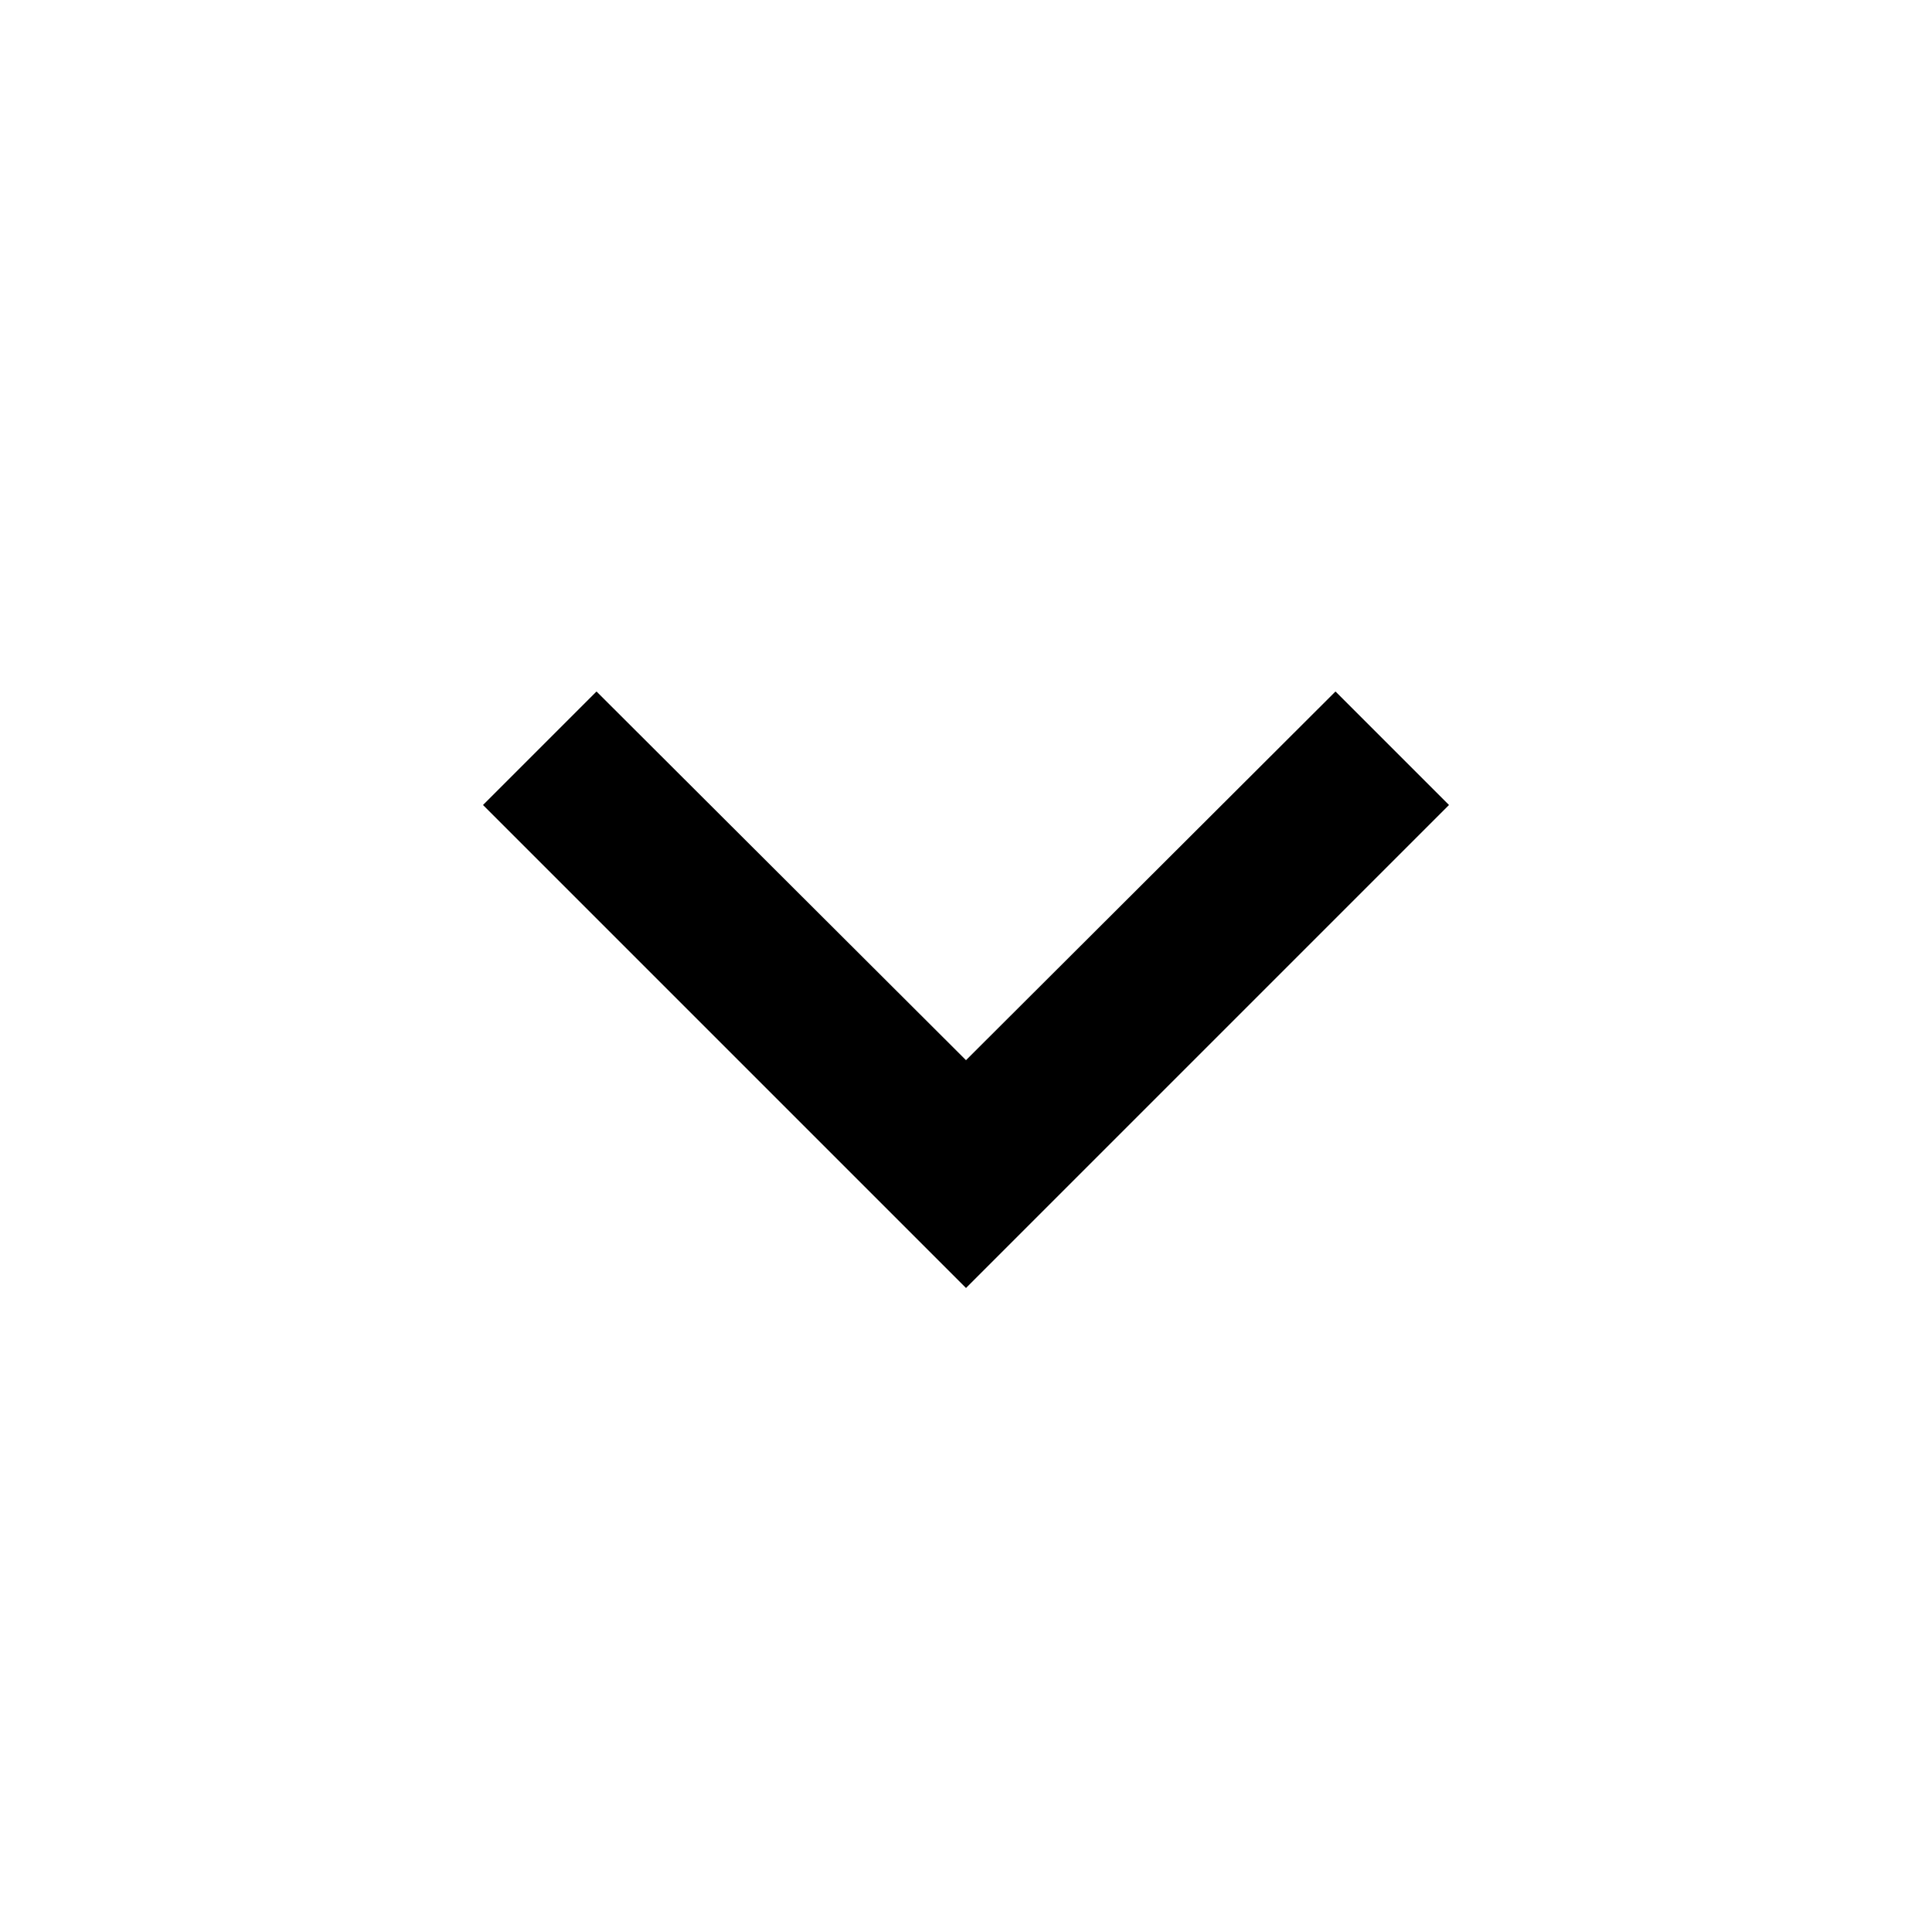
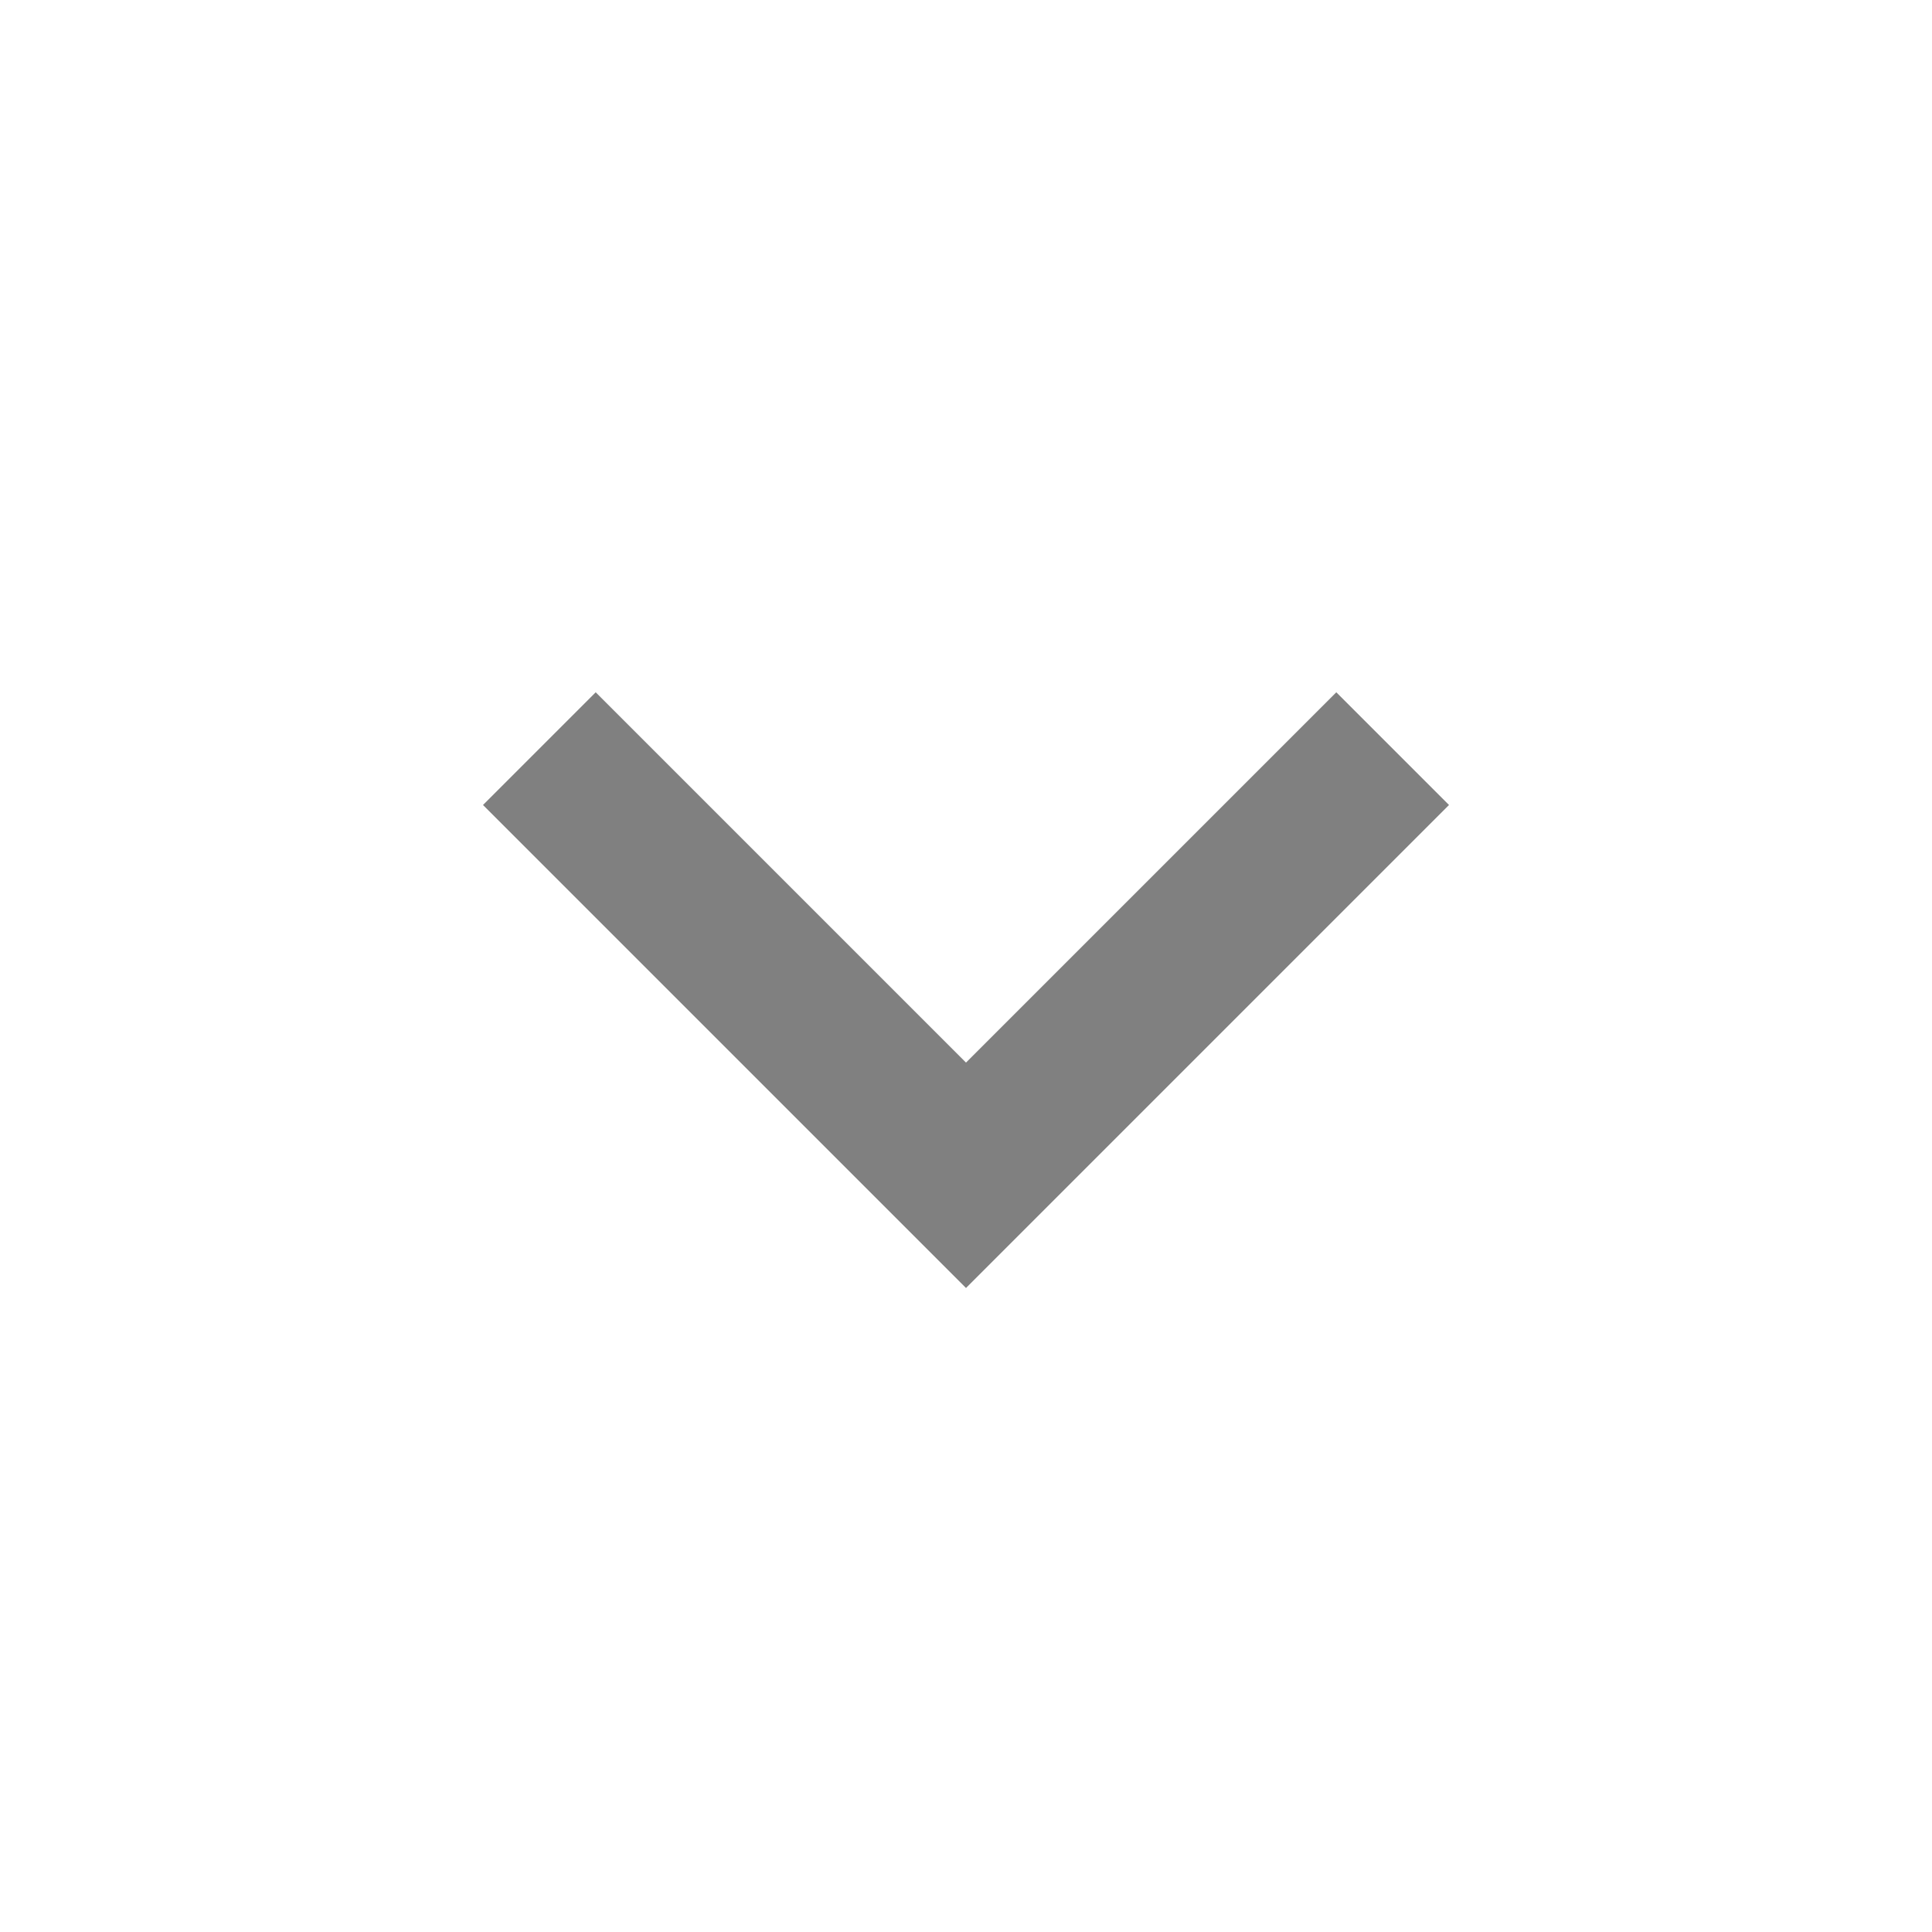
- <svg xmlns="http://www.w3.org/2000/svg" height="24px" viewBox="0 0 24 24" width="24px" fill="#000000">
-   <path d="M0 0h24v24H0V0z" fill="none" />
-   <path d="M7.41 8.59L12 13.17l4.59-4.58L18 10l-6 6-6-6 1.41-1.41z" />
+ <svg xmlns="http://www.w3.org/2000/svg" version="1.1" id="Layer_1" x="0px" y="0px" viewBox="0 0 24 24" style="enable-background:new 0 0 24 24;" xml:space="preserve">
+   <style type="text/css">
+ 	.st0{fill:none;}
+ 	.st1{fill:#808080;}
+ </style>
+   <path class="st0" d="M0,0h24v24H0V0z" />
+   <path class="st1" d="M7.4,8.6l4.6,4.6l4.6-4.6L18,10l-6,6l-6-6L7.4,8.6z" />
</svg>
